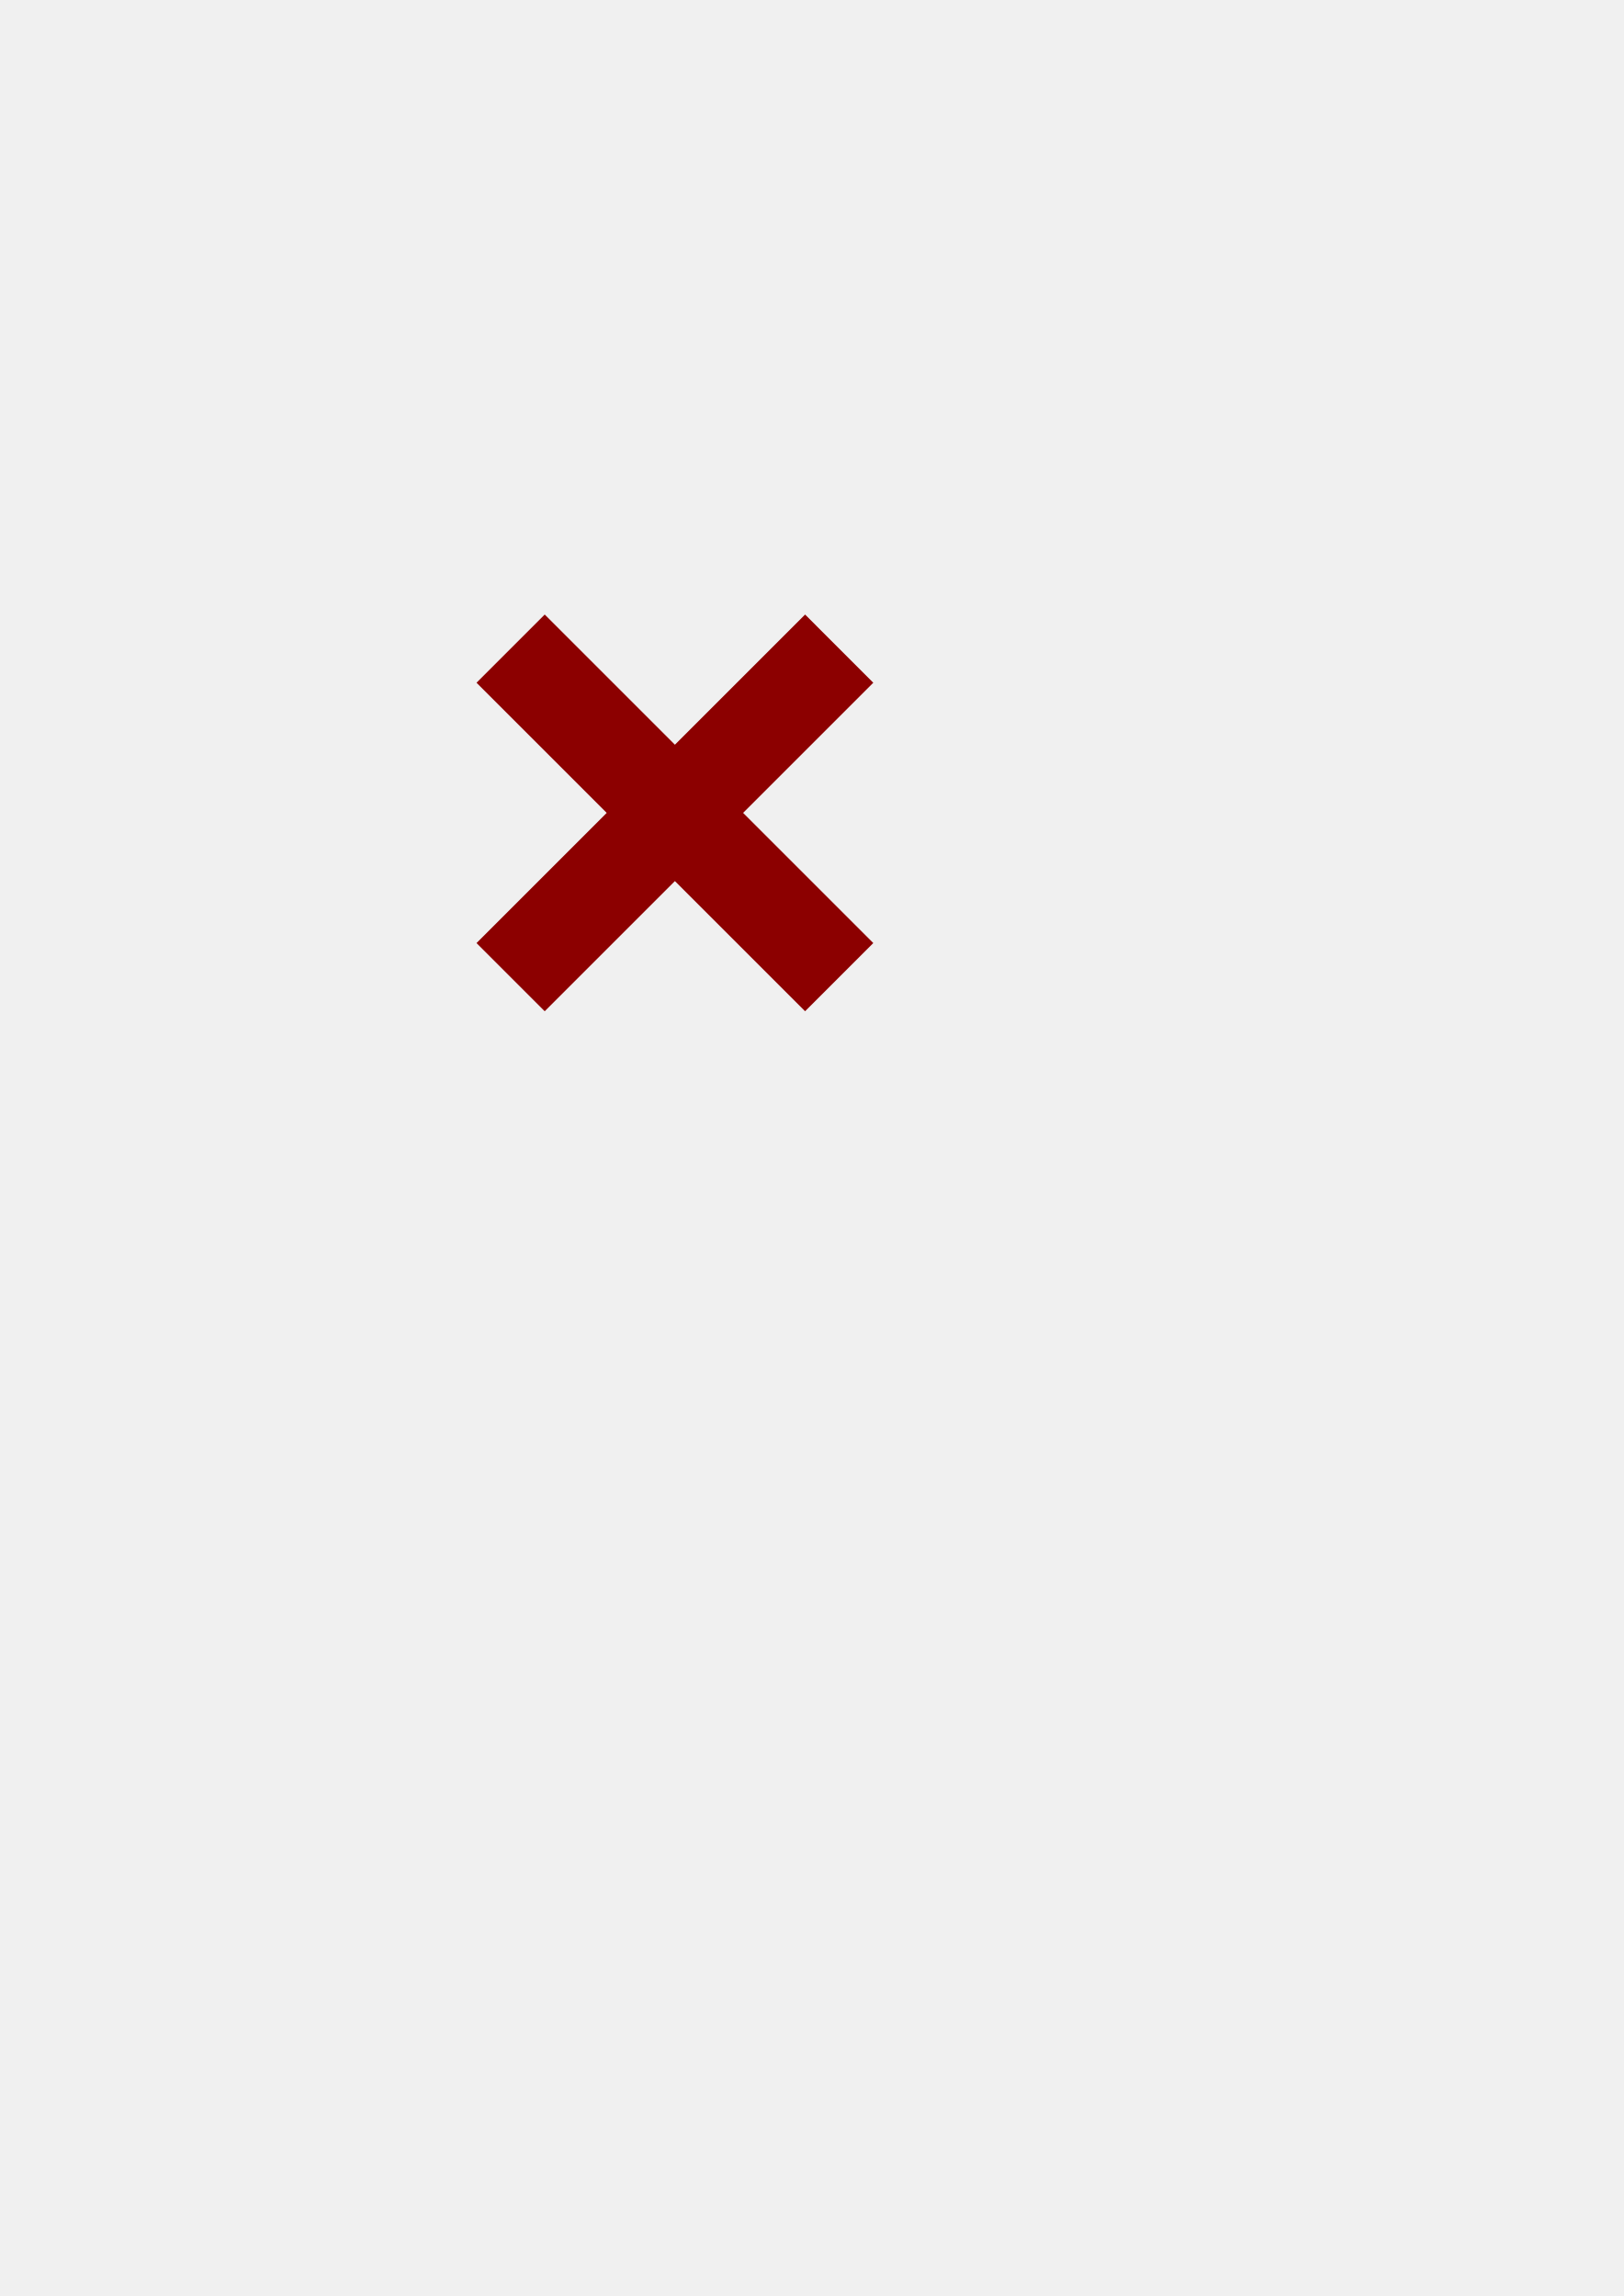
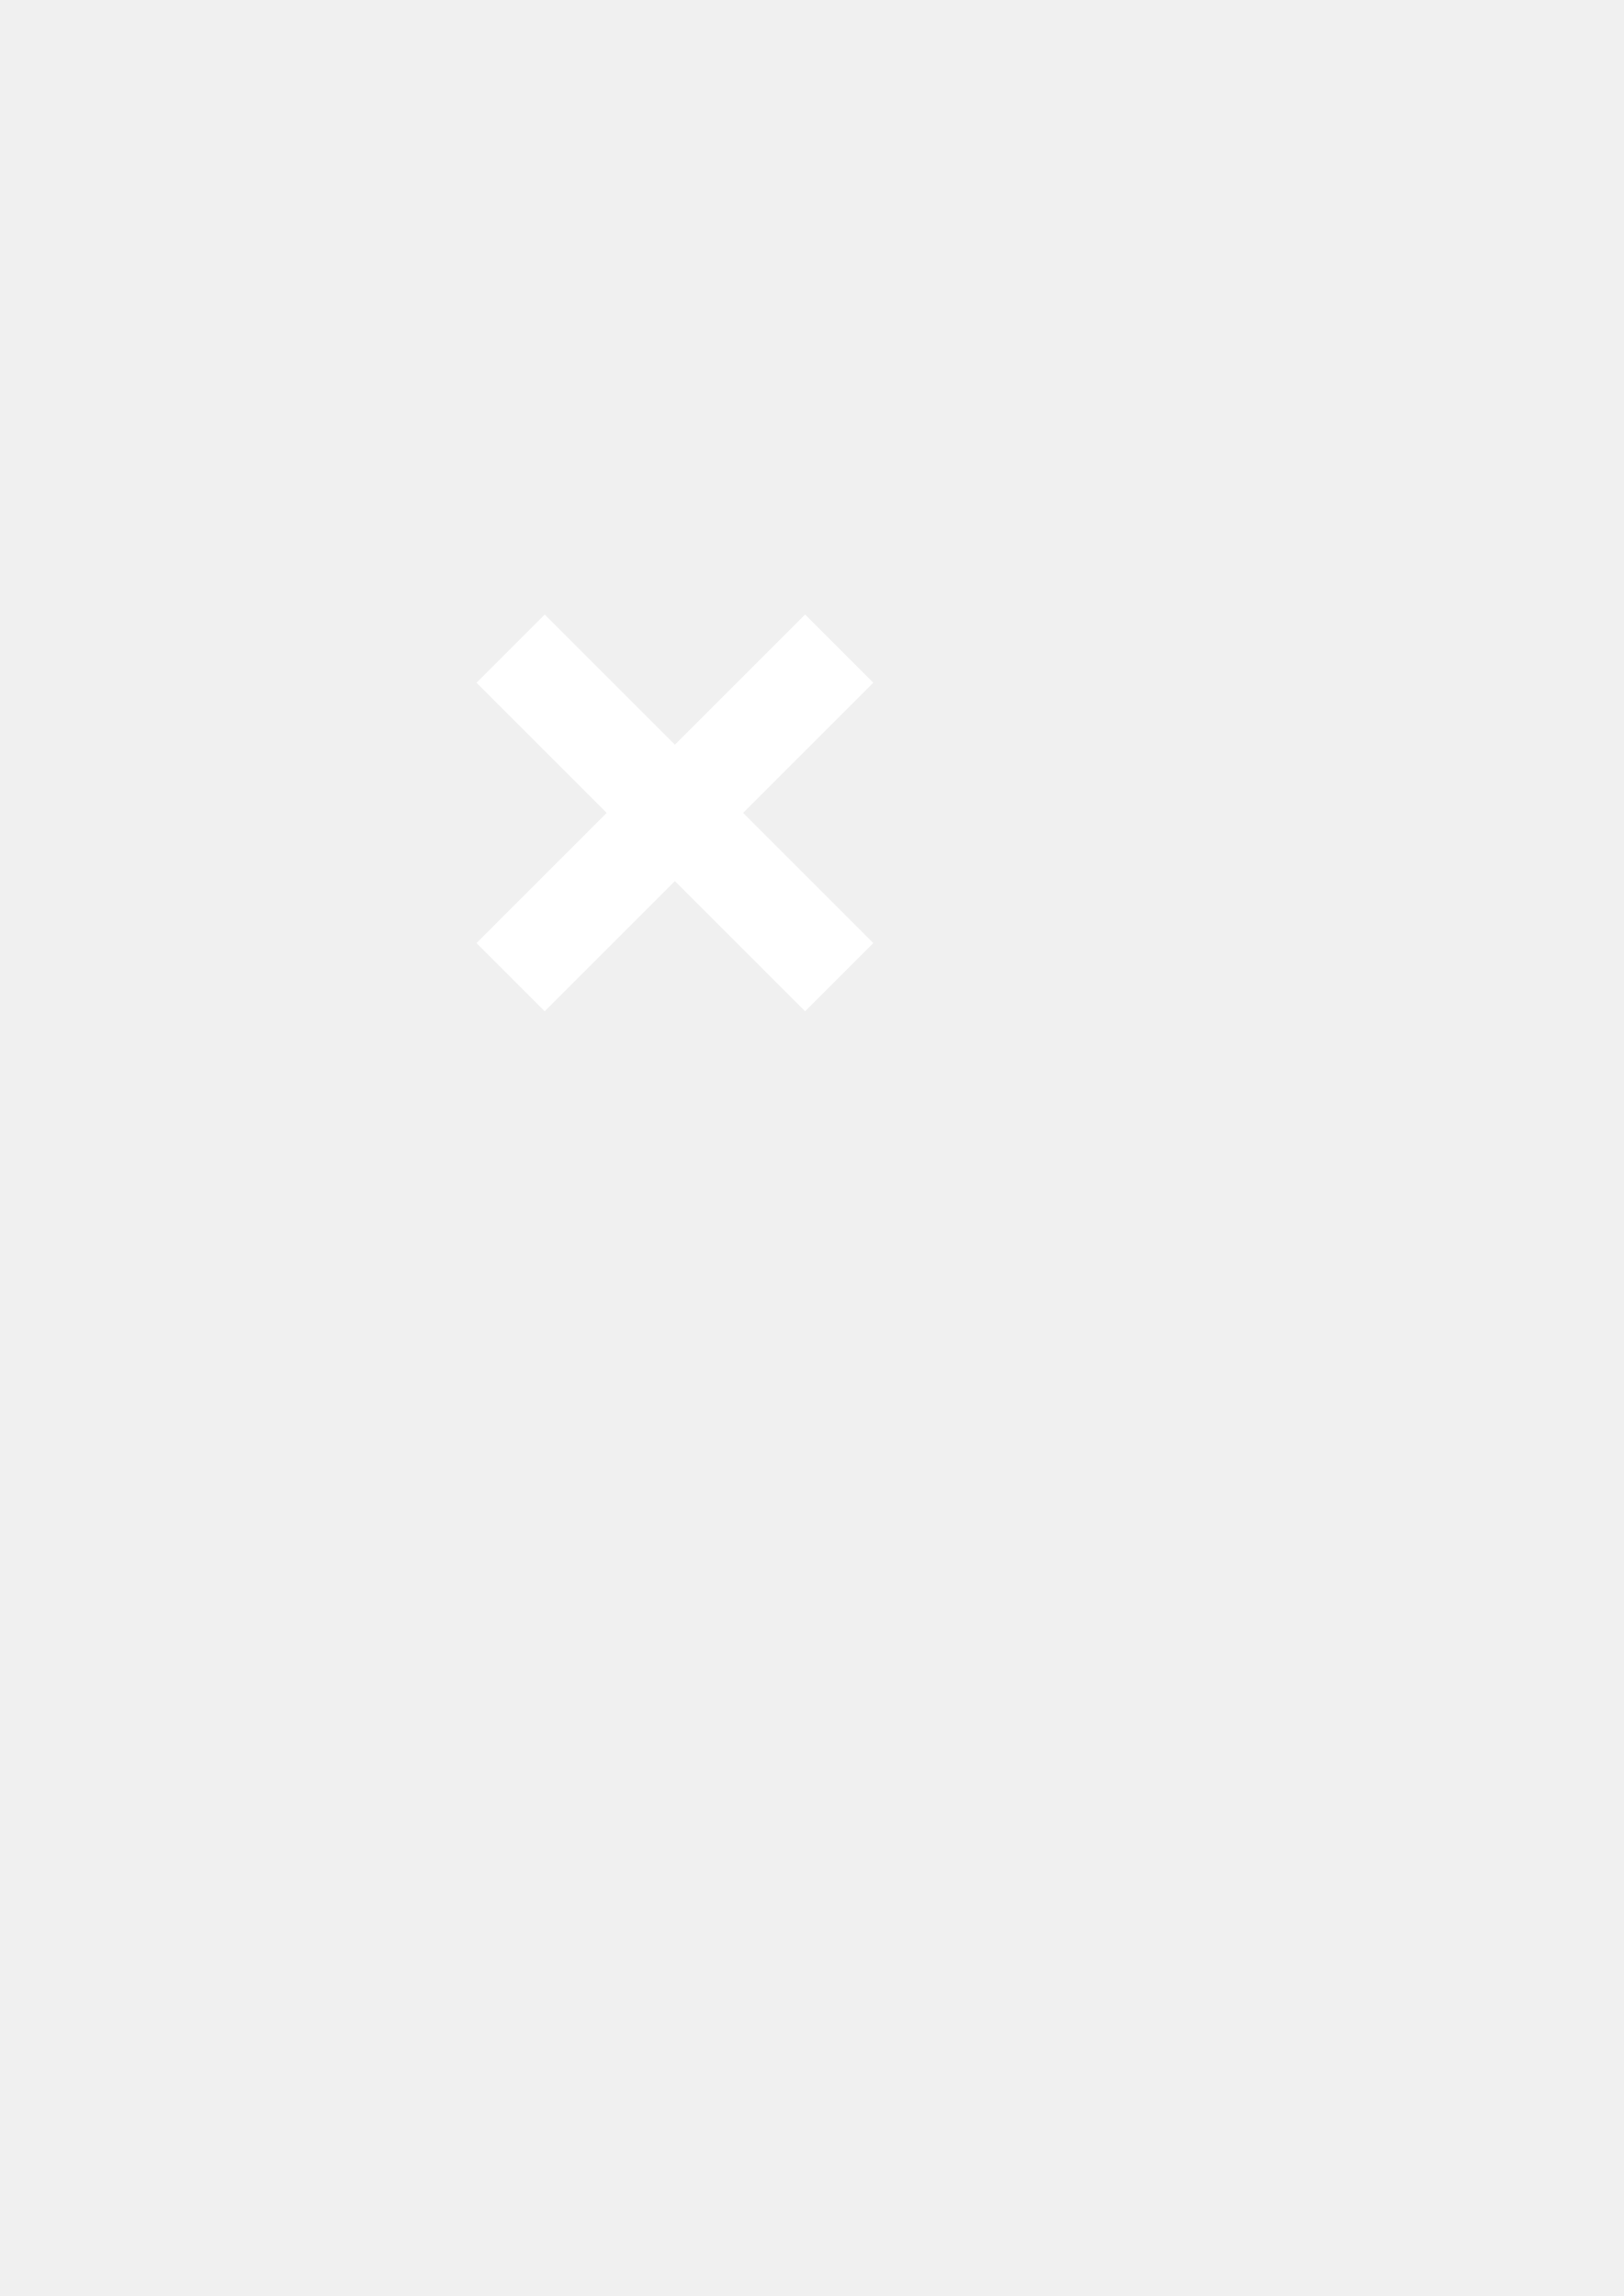
<svg xmlns="http://www.w3.org/2000/svg" width="210mm" height="297mm" viewBox="0 0 210 297" version="1.1" id="svg8">
  <defs id="defs2" />
  <g id="layer1">
-     <g id="g851" transform="translate(67.53825,29.55164)">
-       <rect transform="rotate(45)" y="9.444" x="61.186" height="60.098" width="12.473" id="rect832" style="opacity:1;fill:#8c0000;fill-opacity:1;stroke:none;stroke-width:1.77;stroke-linecap:butt;stroke-linejoin:miter;stroke-miterlimit:4;stroke-dasharray:none;stroke-dashoffset:0;stroke-opacity:1" />
-       <rect transform="rotate(-45)" y="37.373" x="-45.729" height="60.098" width="12.473" id="rect832-9" style="opacity:1;fill:#8c0000;fill-opacity:1;stroke:none;stroke-width:1.77;stroke-linecap:butt;stroke-linejoin:miter;stroke-miterlimit:4;stroke-dasharray:none;stroke-dashoffset:0;stroke-opacity:1" />
+     <g id="g851" transform="translate(67.53825,29.55164)" style="fill:#ffffff;fill-opacity:1;stroke:none">
+       <rect transform="rotate(45)" y="9.444" x="61.186" height="60.098" width="12.473" id="rect832" style="opacity:1;fill:#ffffff;fill-opacity:1;stroke:none;stroke-width:1.77;stroke-linecap:butt;stroke-linejoin:miter;stroke-miterlimit:4;stroke-dasharray:none;stroke-dashoffset:0;stroke-opacity:1" />
+       <rect transform="rotate(-45)" y="37.373" x="-45.729" height="60.098" width="12.473" id="rect832-9" style="opacity:1;fill:#ffffff;fill-opacity:1;stroke:none;stroke-width:1.77;stroke-linecap:butt;stroke-linejoin:miter;stroke-miterlimit:4;stroke-dasharray:none;stroke-dashoffset:0;stroke-opacity:1" />
    </g>
  </g>
</svg>
